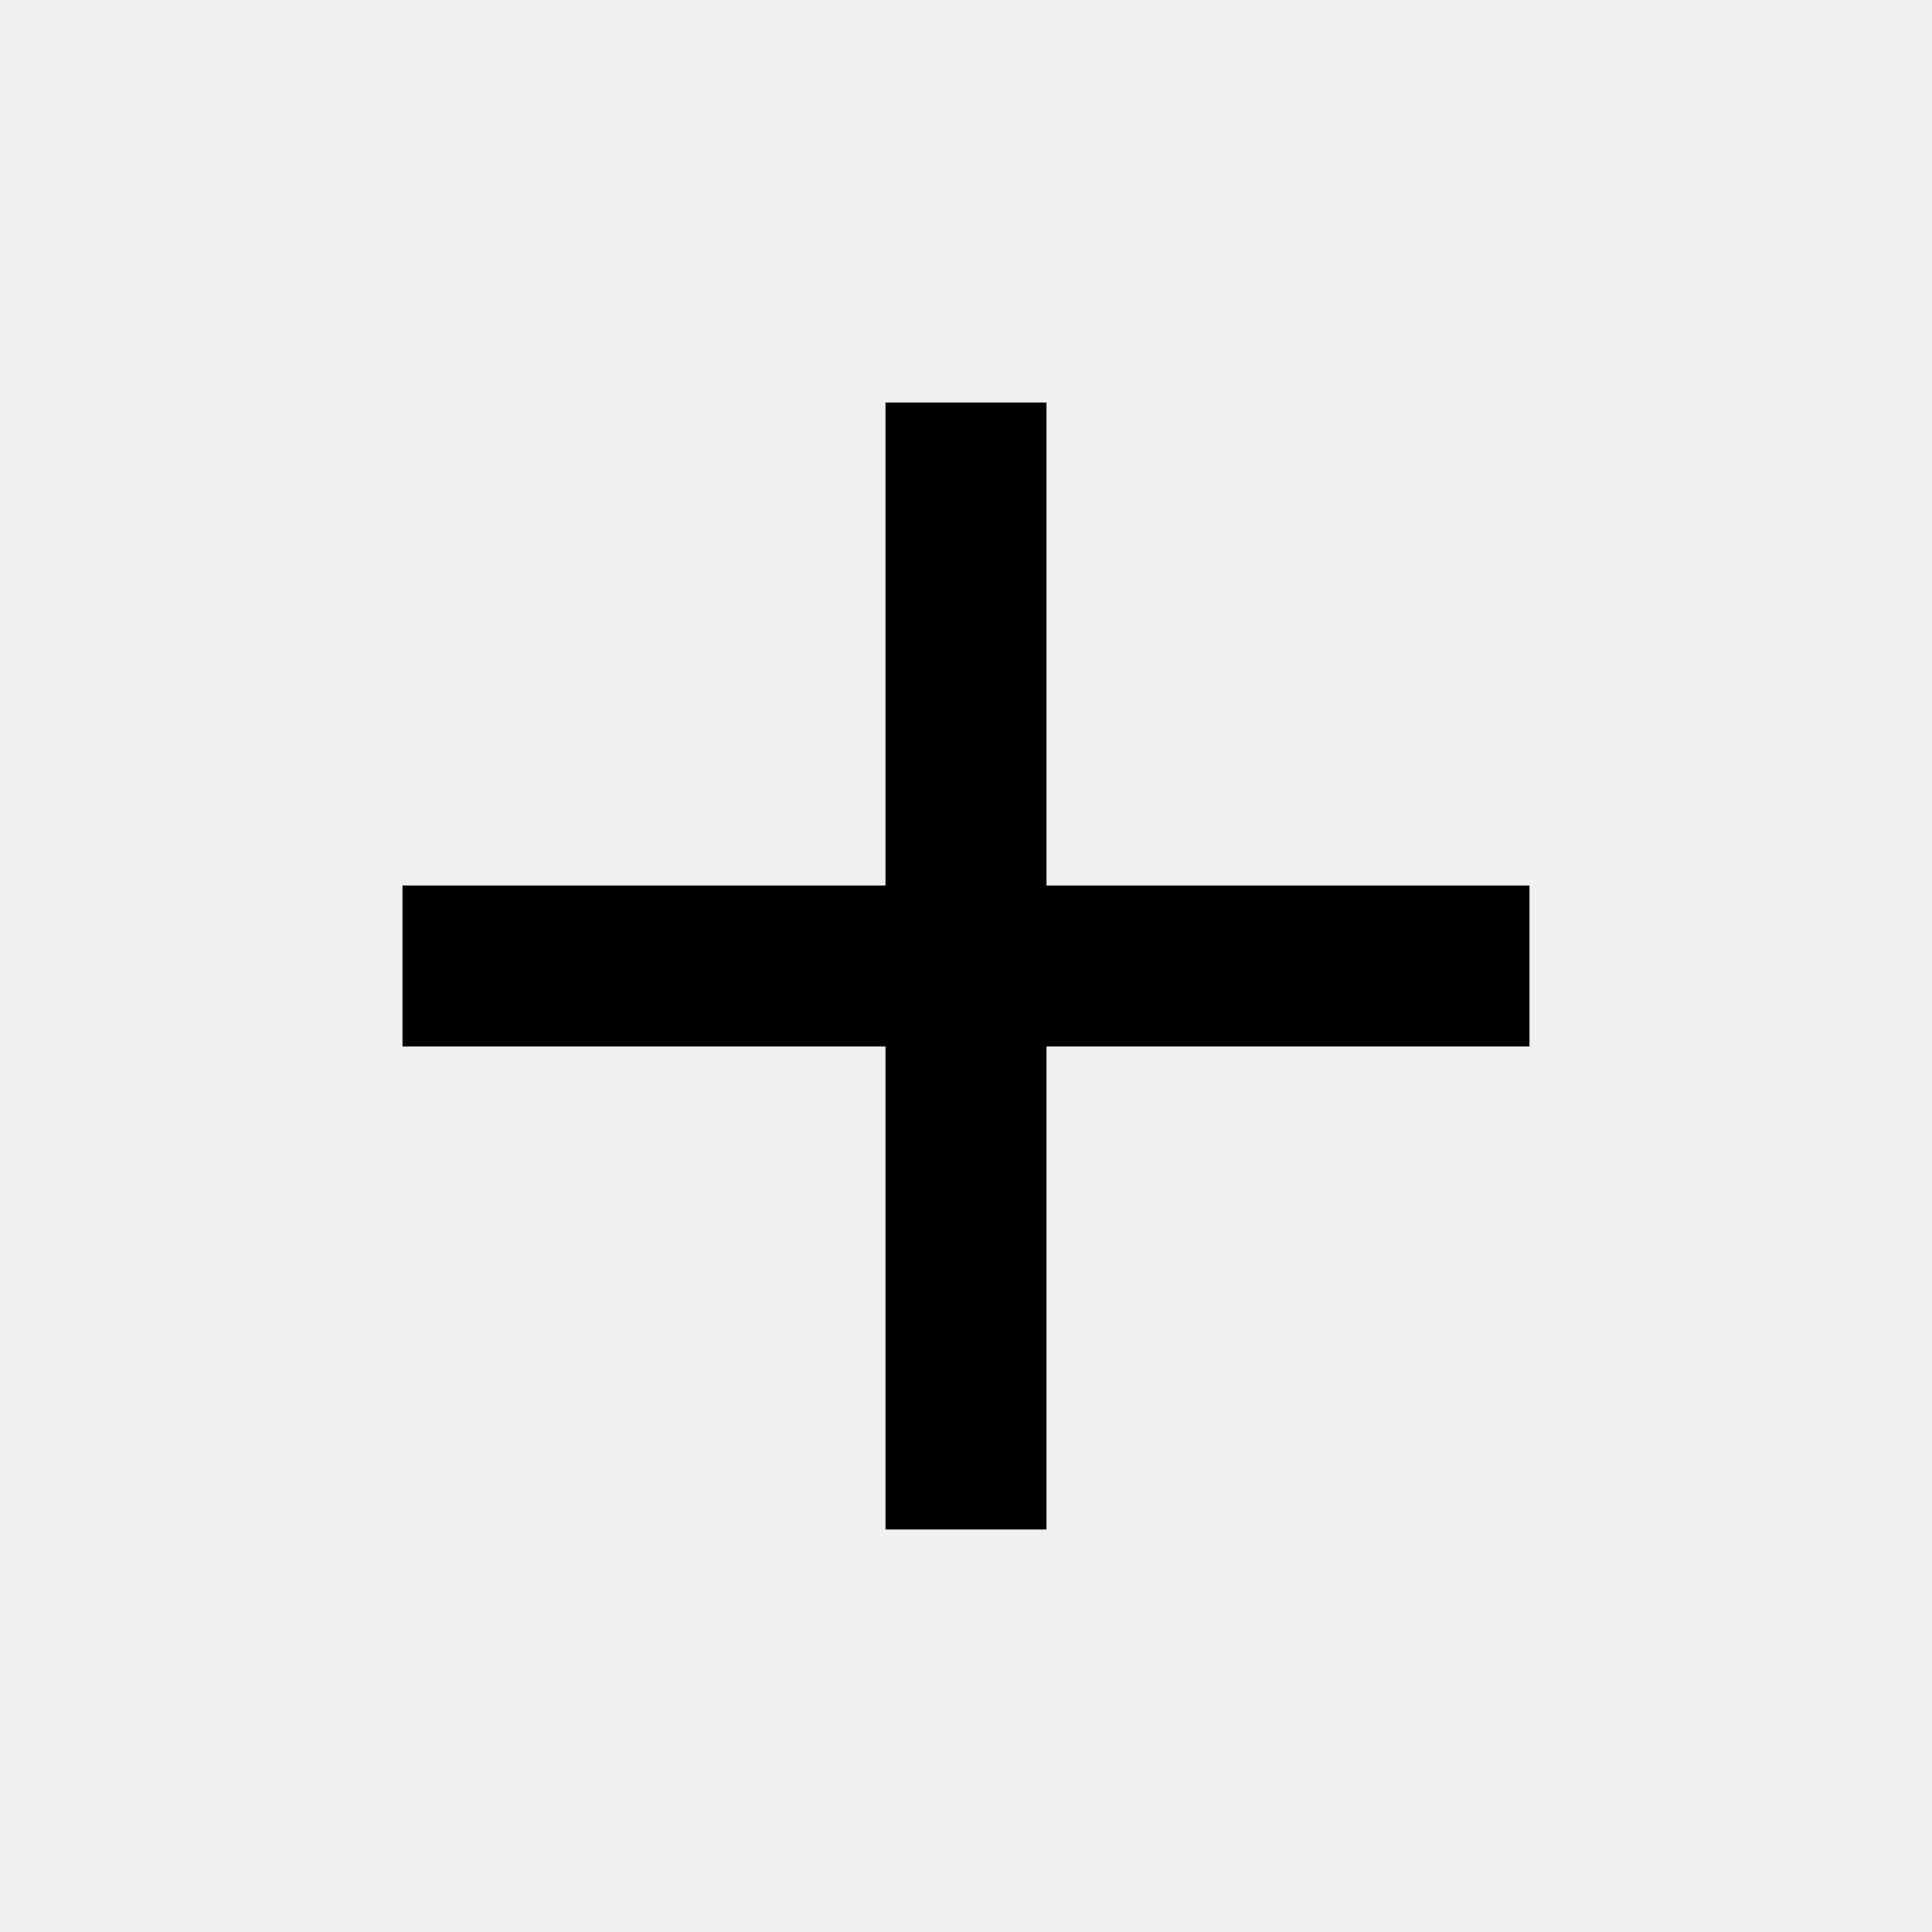
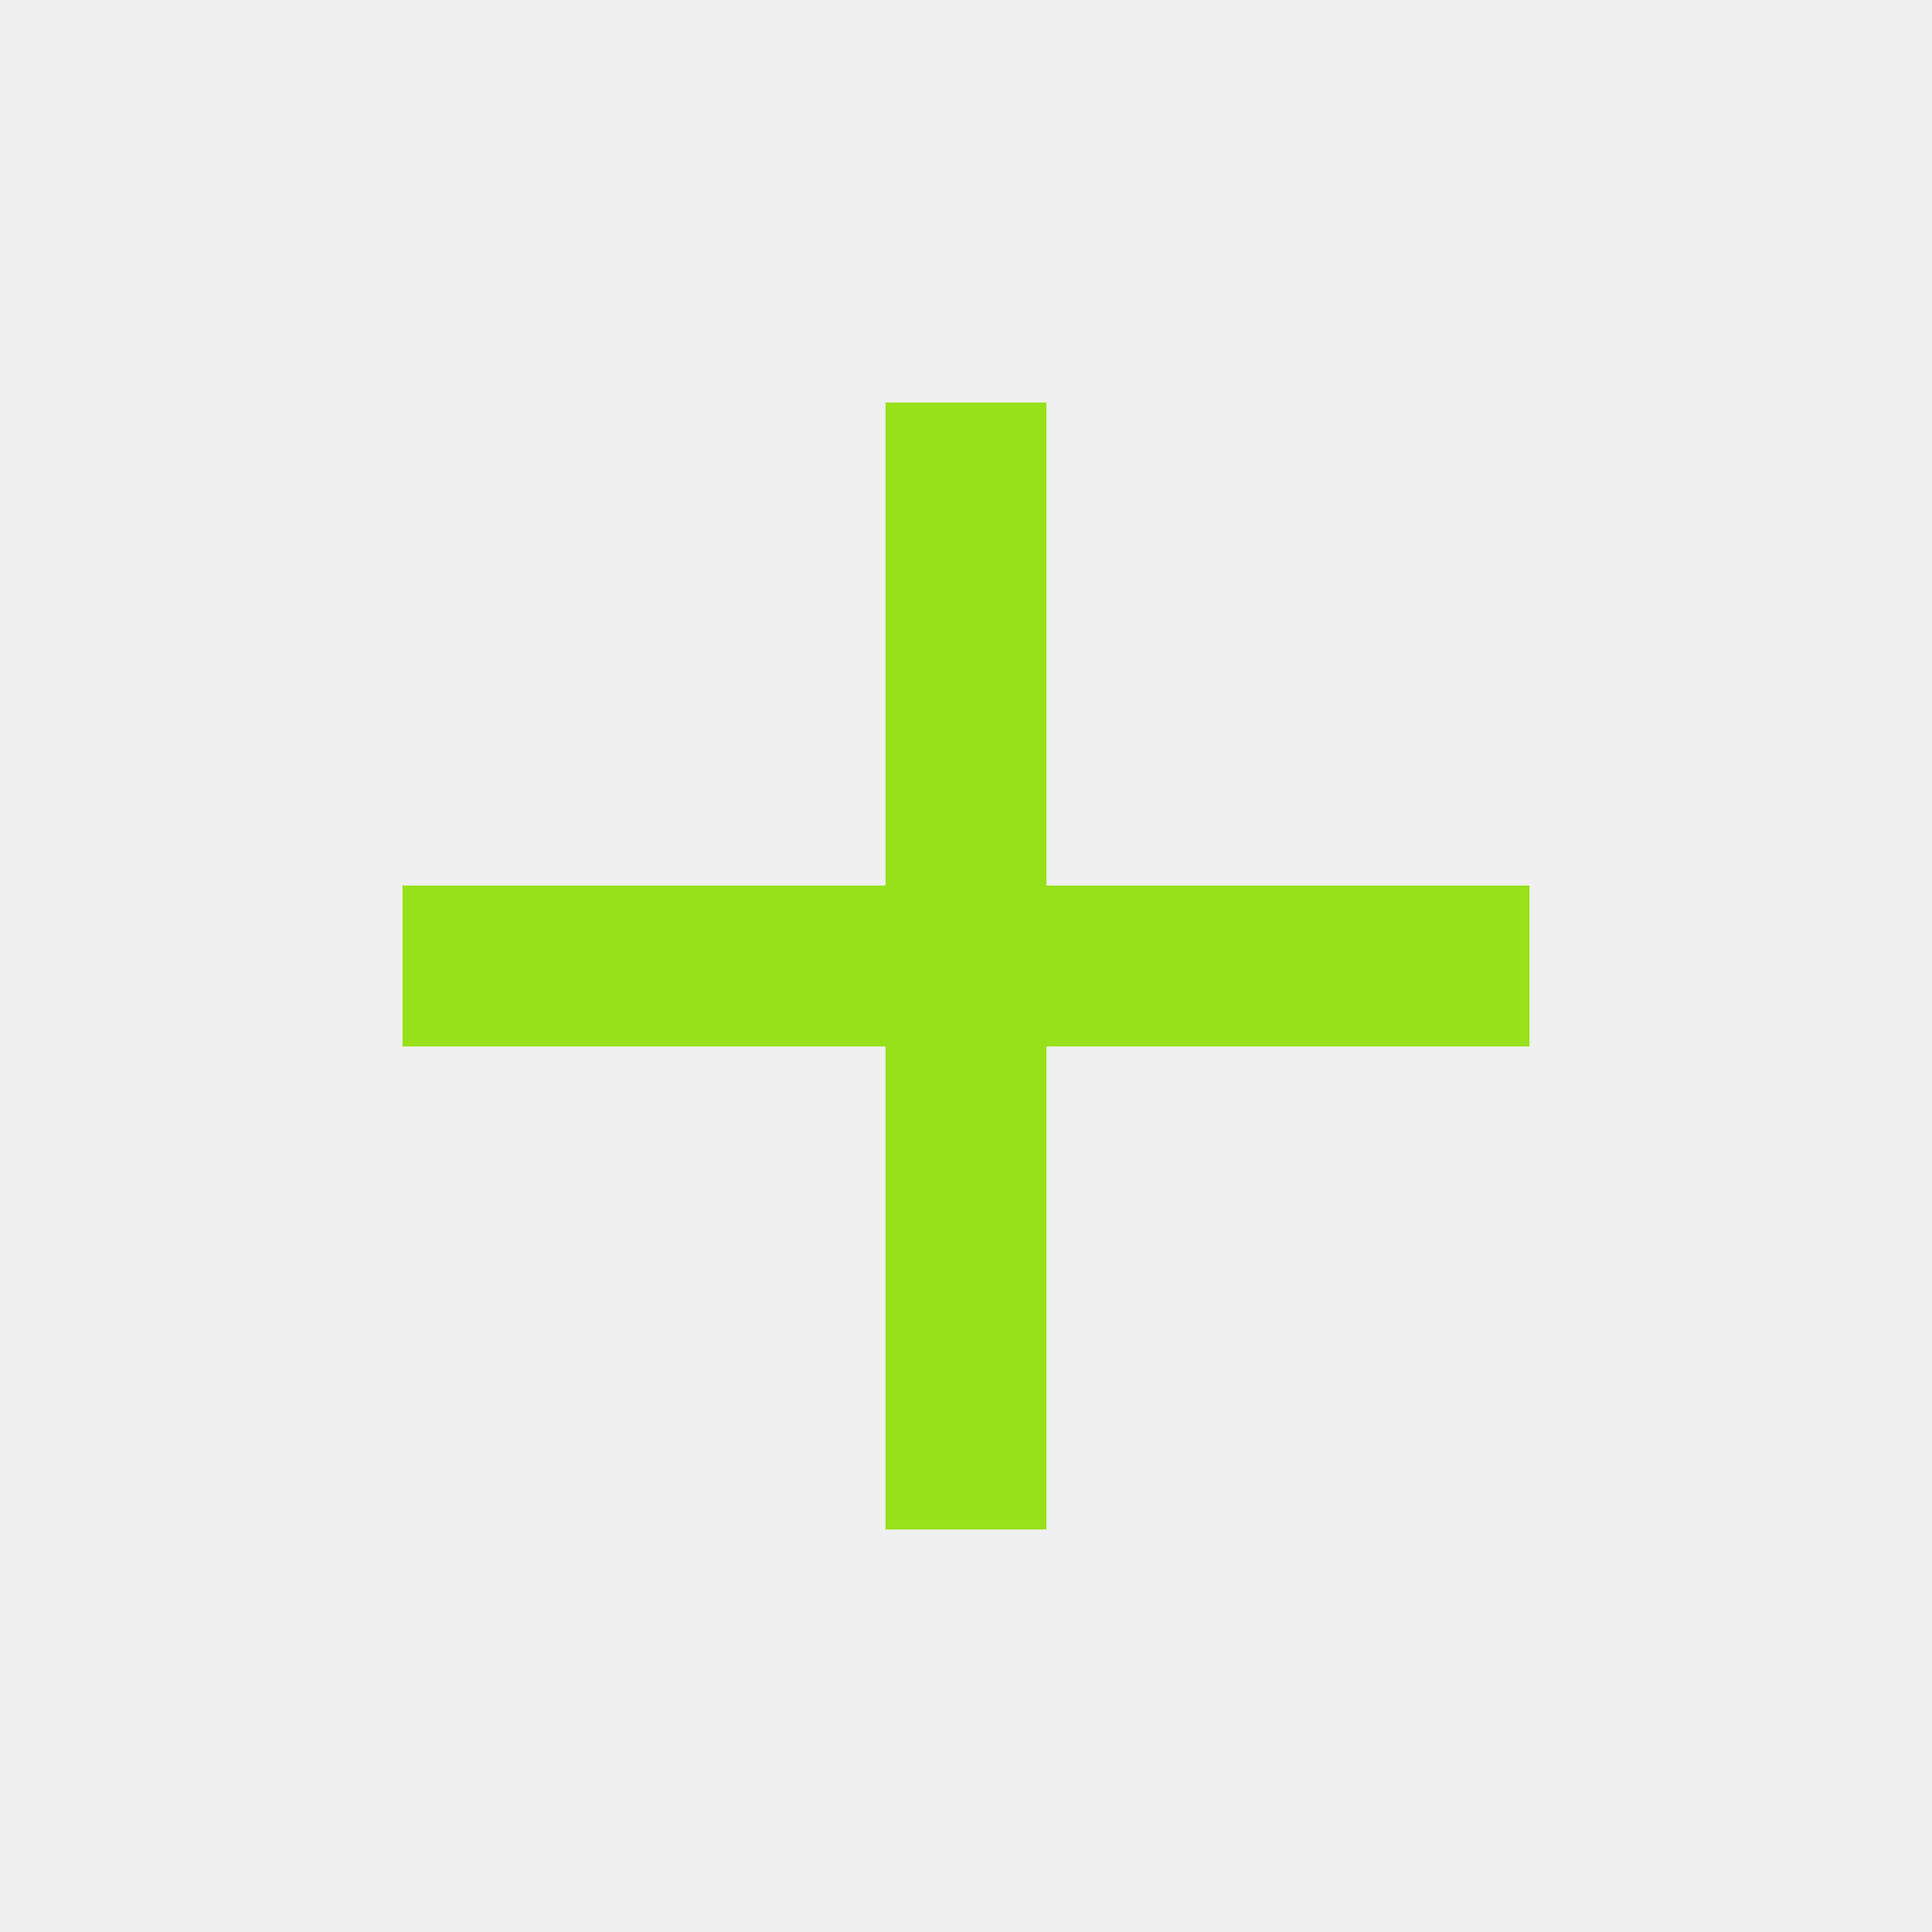
<svg xmlns="http://www.w3.org/2000/svg" width="24" height="24" viewBox="0 0 24 24" fill="none">
  <g clip-path="url(#clip0_256_1911)">
-     <path d="M11 11V5H13V11H19V13H13V19H11V13H5V11H11Z" fill="black" />
+     <path d="M11 11V5H13V11H19V13H13V19H11V13H5V11H11Z" fill="#97E11B" />
  </g>
  <defs>
    <clipPath id="clip0_256_1911">
      <rect width="24" height="24" fill="white" />
    </clipPath>
  </defs>
</svg>
